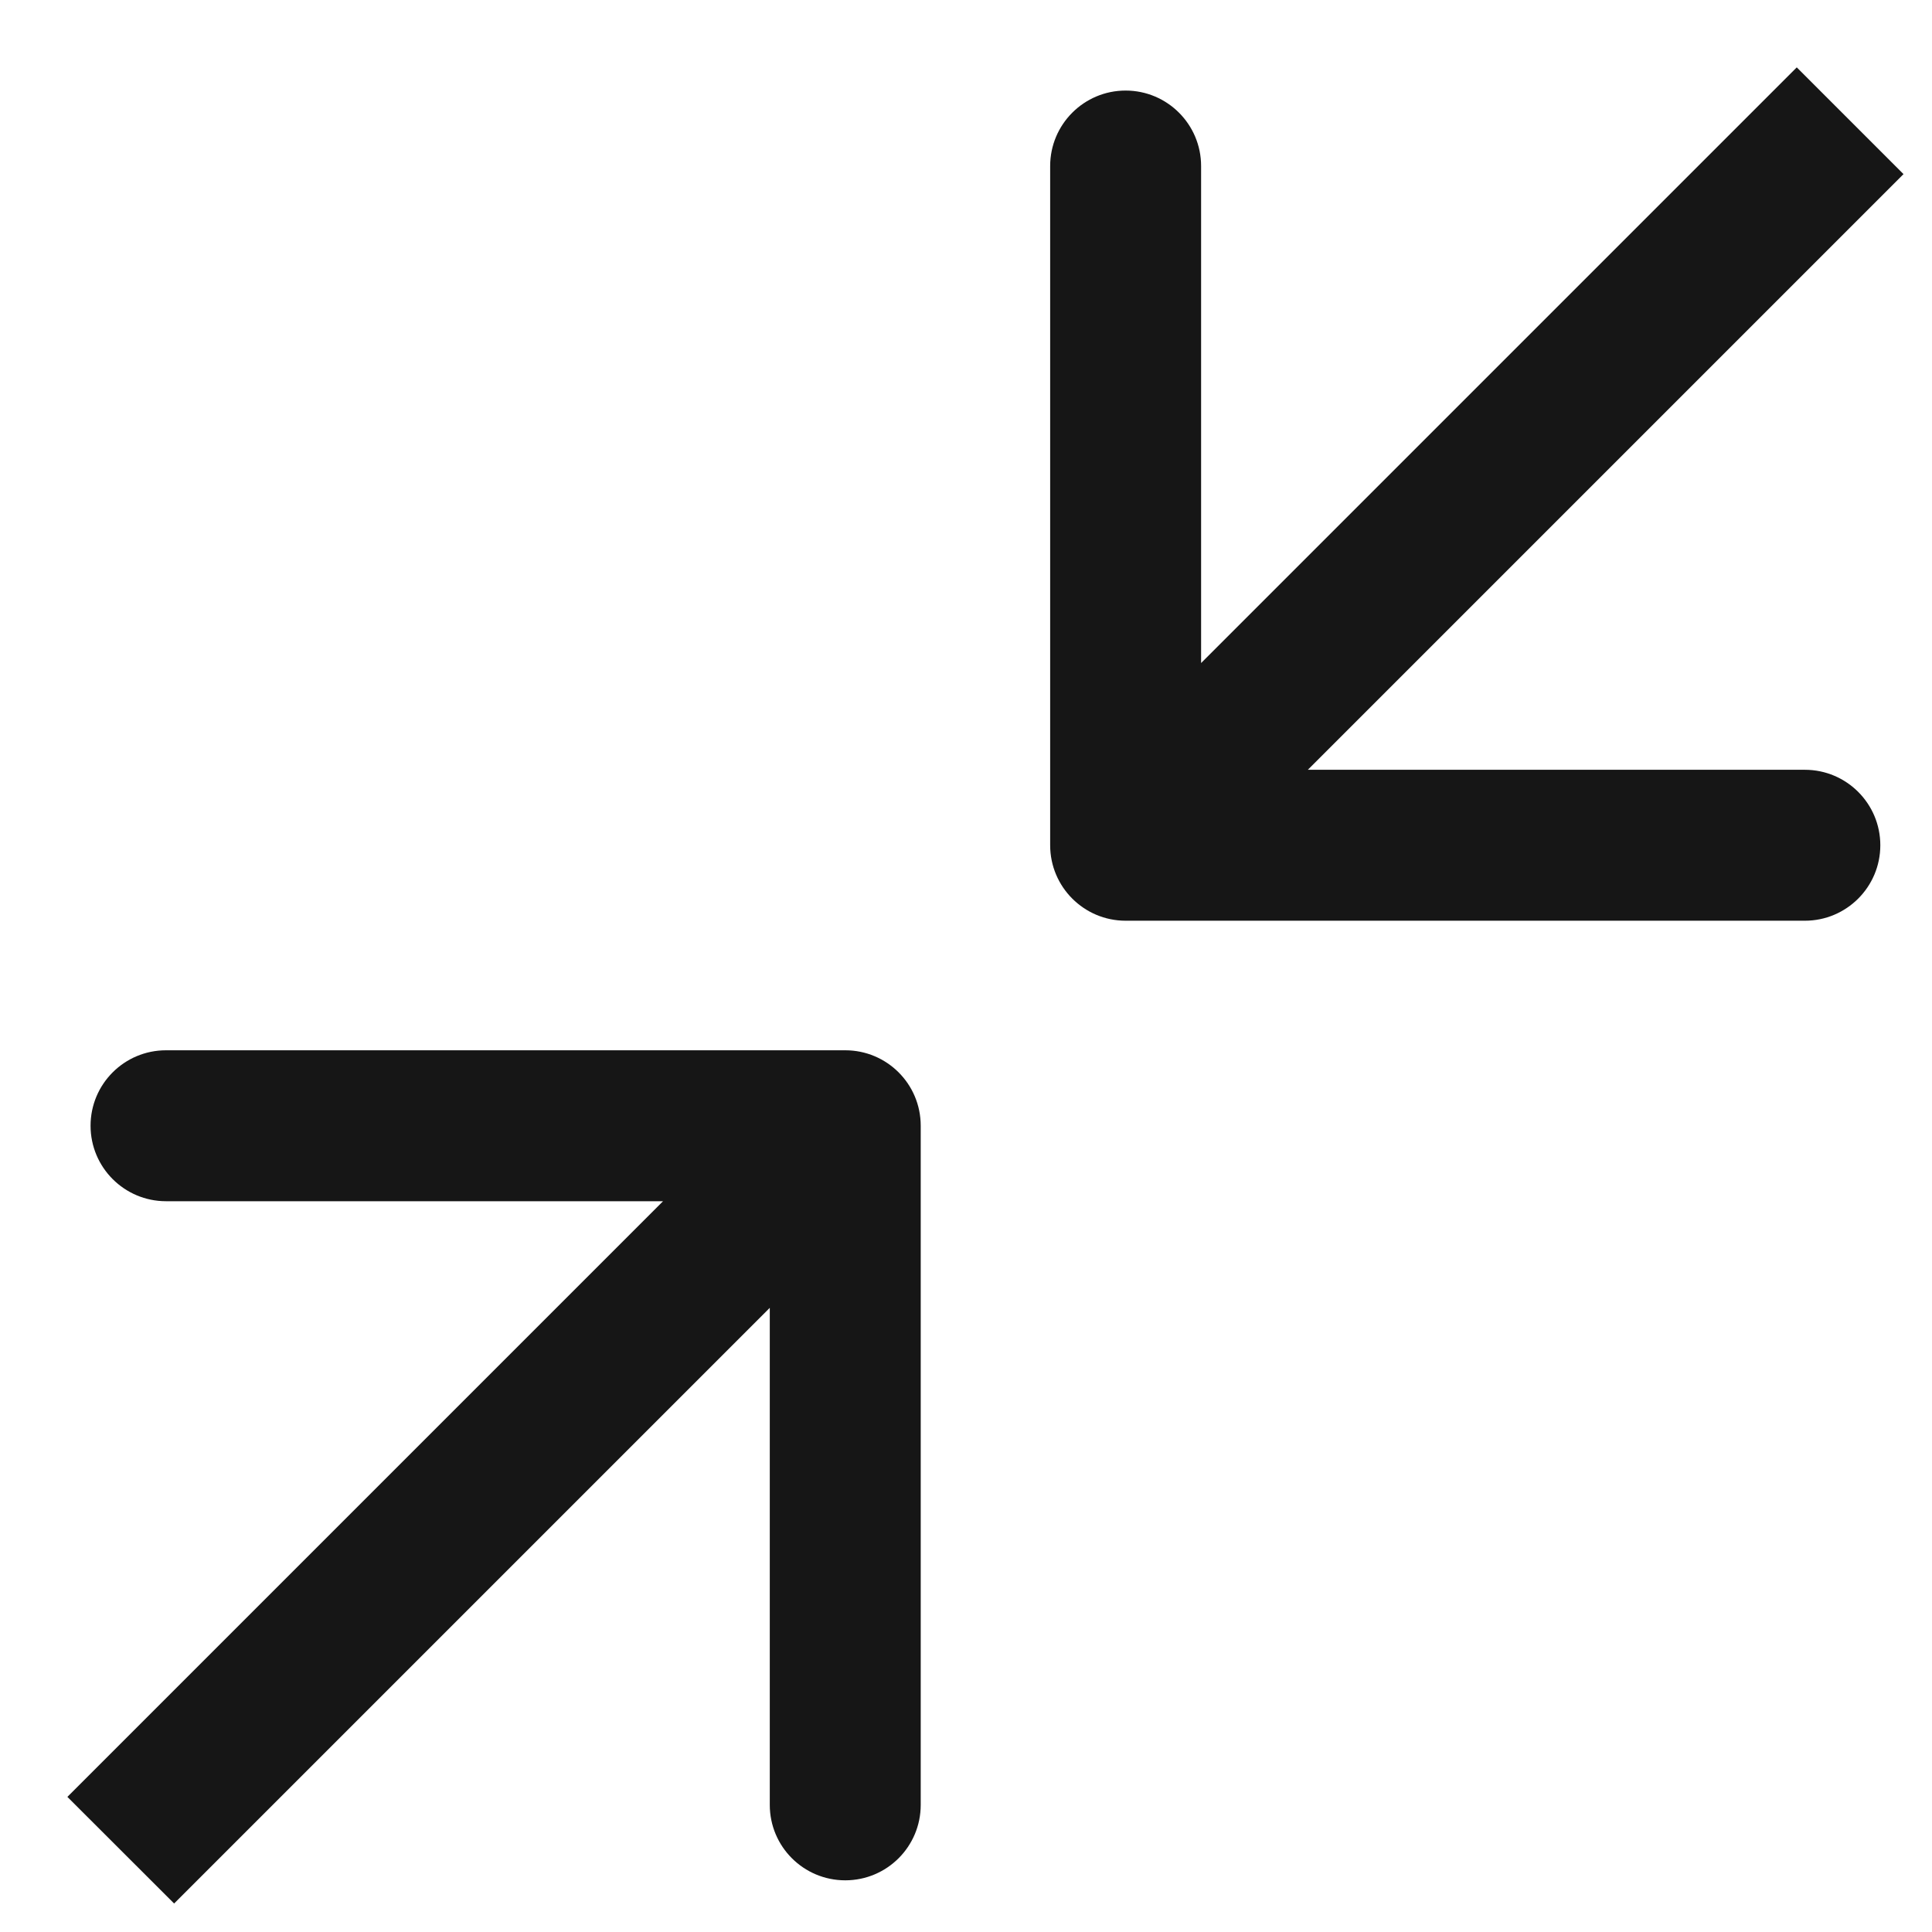
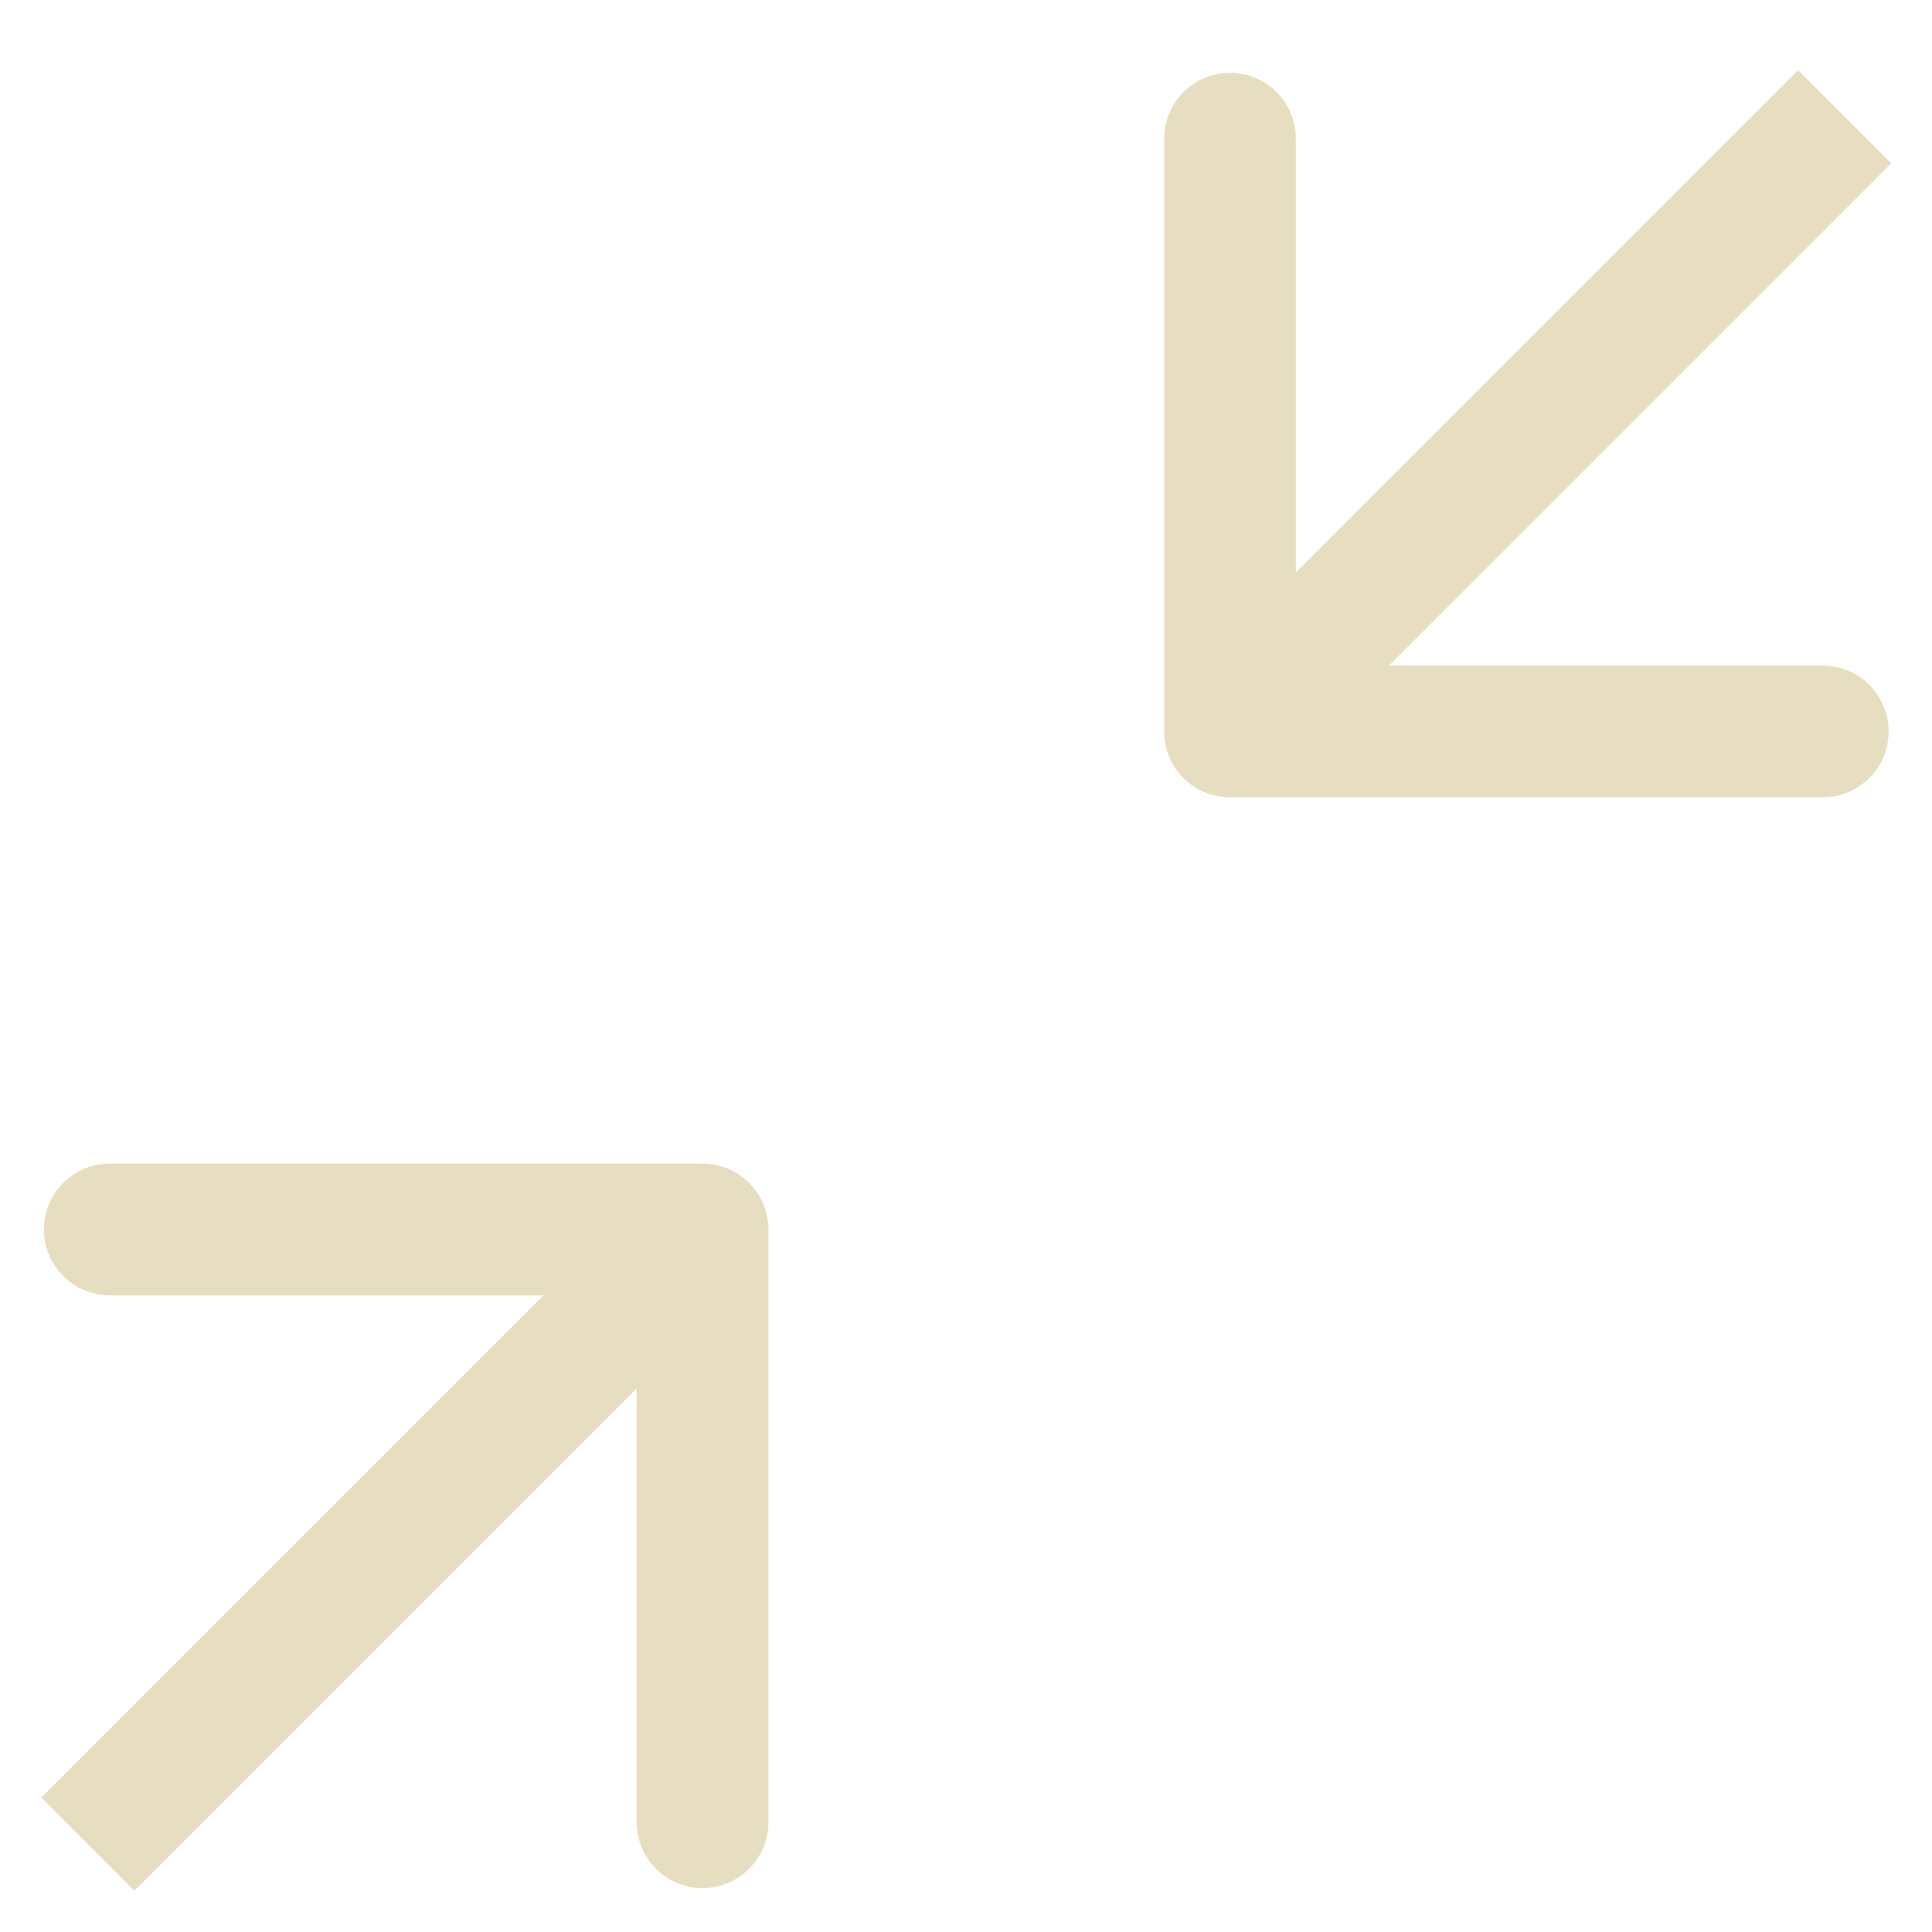
- <svg xmlns="http://www.w3.org/2000/svg" width="16" height="16" viewBox="0 0 16 16" fill="none">
-   <path d="M7.625 9.323C7.625 8.977 7.345 8.698 7 8.698H1.375C1.03 8.698 0.75 8.977 0.75 9.323C0.75 9.668 1.03 9.948 1.375 9.948H6.375V14.947C6.375 15.293 6.655 15.572 7 15.572C7.345 15.572 7.625 15.293 7.625 14.947V9.323ZM1.442 15.764L7.442 9.764L6.558 8.881L0.558 14.881L1.442 15.764Z" fill="#161616" />
-   <path d="M8.697 7C8.697 7.345 8.977 7.625 9.322 7.625H14.947C15.292 7.625 15.572 7.345 15.572 7C15.572 6.655 15.292 6.375 14.947 6.375H9.947V1.375C9.947 1.03 9.667 0.75 9.322 0.75C8.977 0.75 8.697 1.03 8.697 1.375V7ZM9.764 7.442L15.764 1.442L14.88 0.558L8.88 6.558L9.764 7.442Z" fill="#161616" />
+ <svg xmlns="http://www.w3.org/2000/svg" width="22" height="22" viewBox="0 0 22 22" fill="none">
+   <path d="M13.256 8.329C13.256 8.744 13.592 9.079 14.006 9.079L20.756 9.079C21.17 9.079 21.506 8.744 21.506 8.329C21.506 7.915 21.17 7.579 20.756 7.579H14.756V1.579C14.756 1.165 14.42 0.829 14.006 0.829C13.592 0.829 13.256 1.165 13.256 1.579L13.256 8.329ZM14.536 8.86L21.536 1.86L20.476 0.799L13.476 7.799L14.536 8.86Z" fill="#E7DEC1" />
+   <path d="M8.75 14C8.75 13.586 8.414 13.25 8 13.25L1.25 13.25C0.836 13.25 0.5 13.586 0.5 14C0.5 14.414 0.836 14.75 1.25 14.75H7.25V20.75C7.25 21.164 7.586 21.5 8 21.5C8.414 21.5 8.75 21.164 8.75 20.75L8.75 14ZM7.47 13.47L0.47 20.47L1.53 21.53L8.53 14.53L7.47 13.47Z" fill="#E7DEC1" />
</svg>
